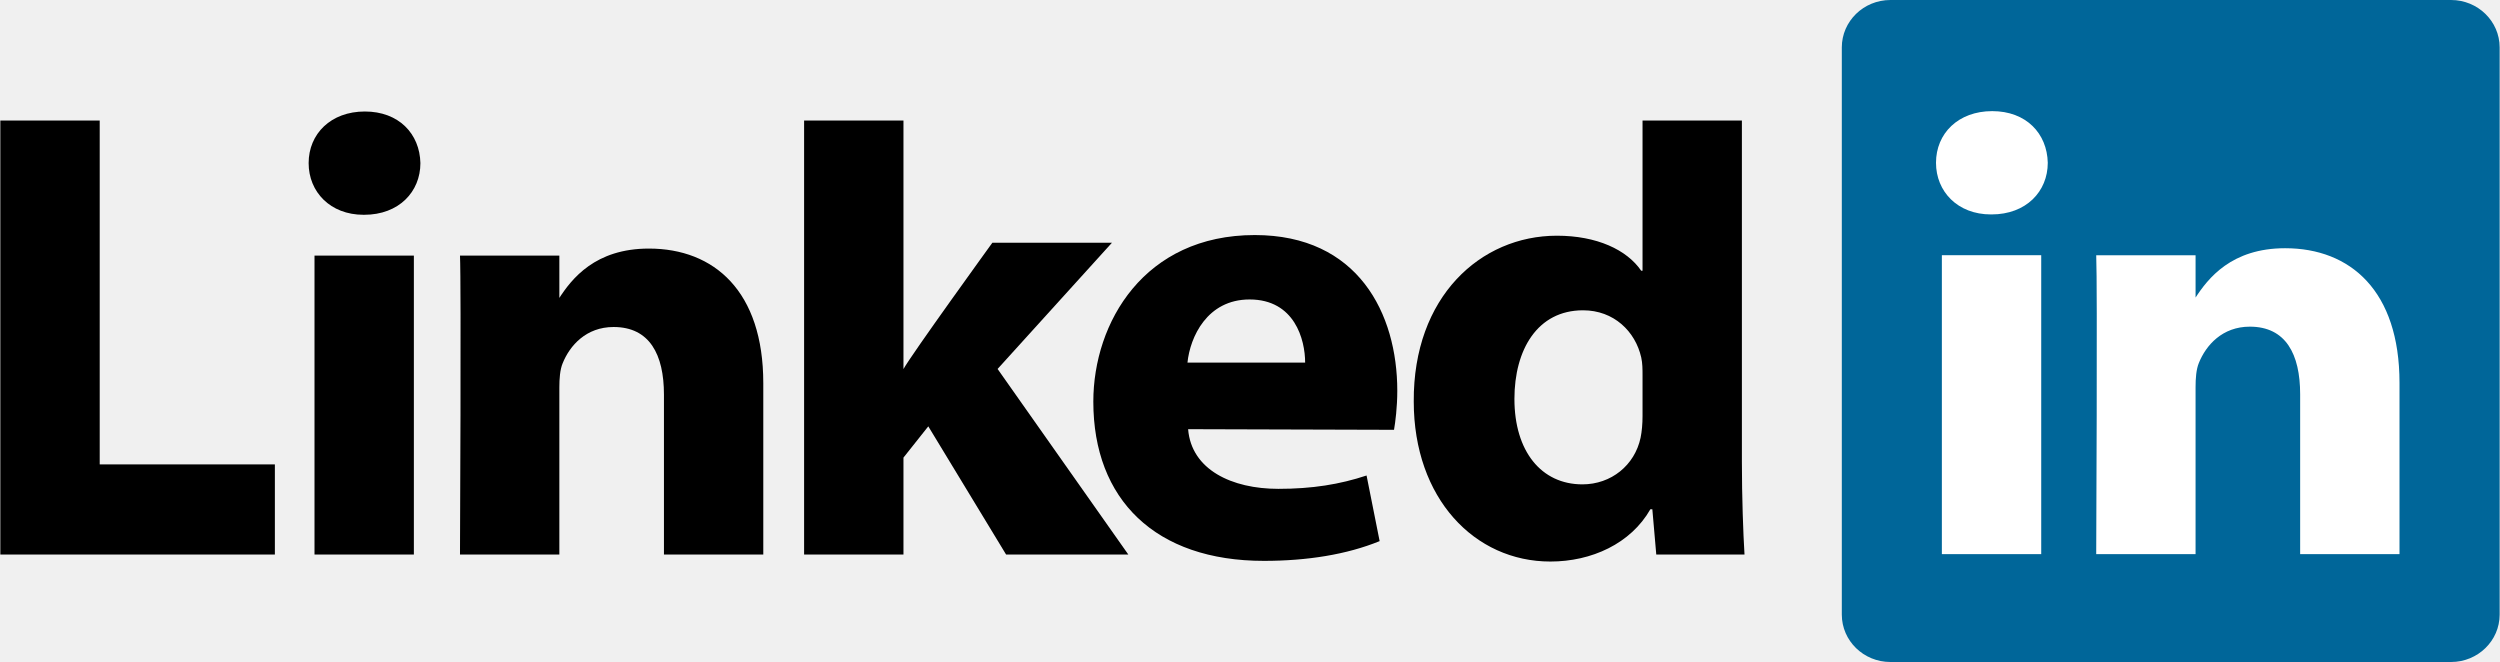
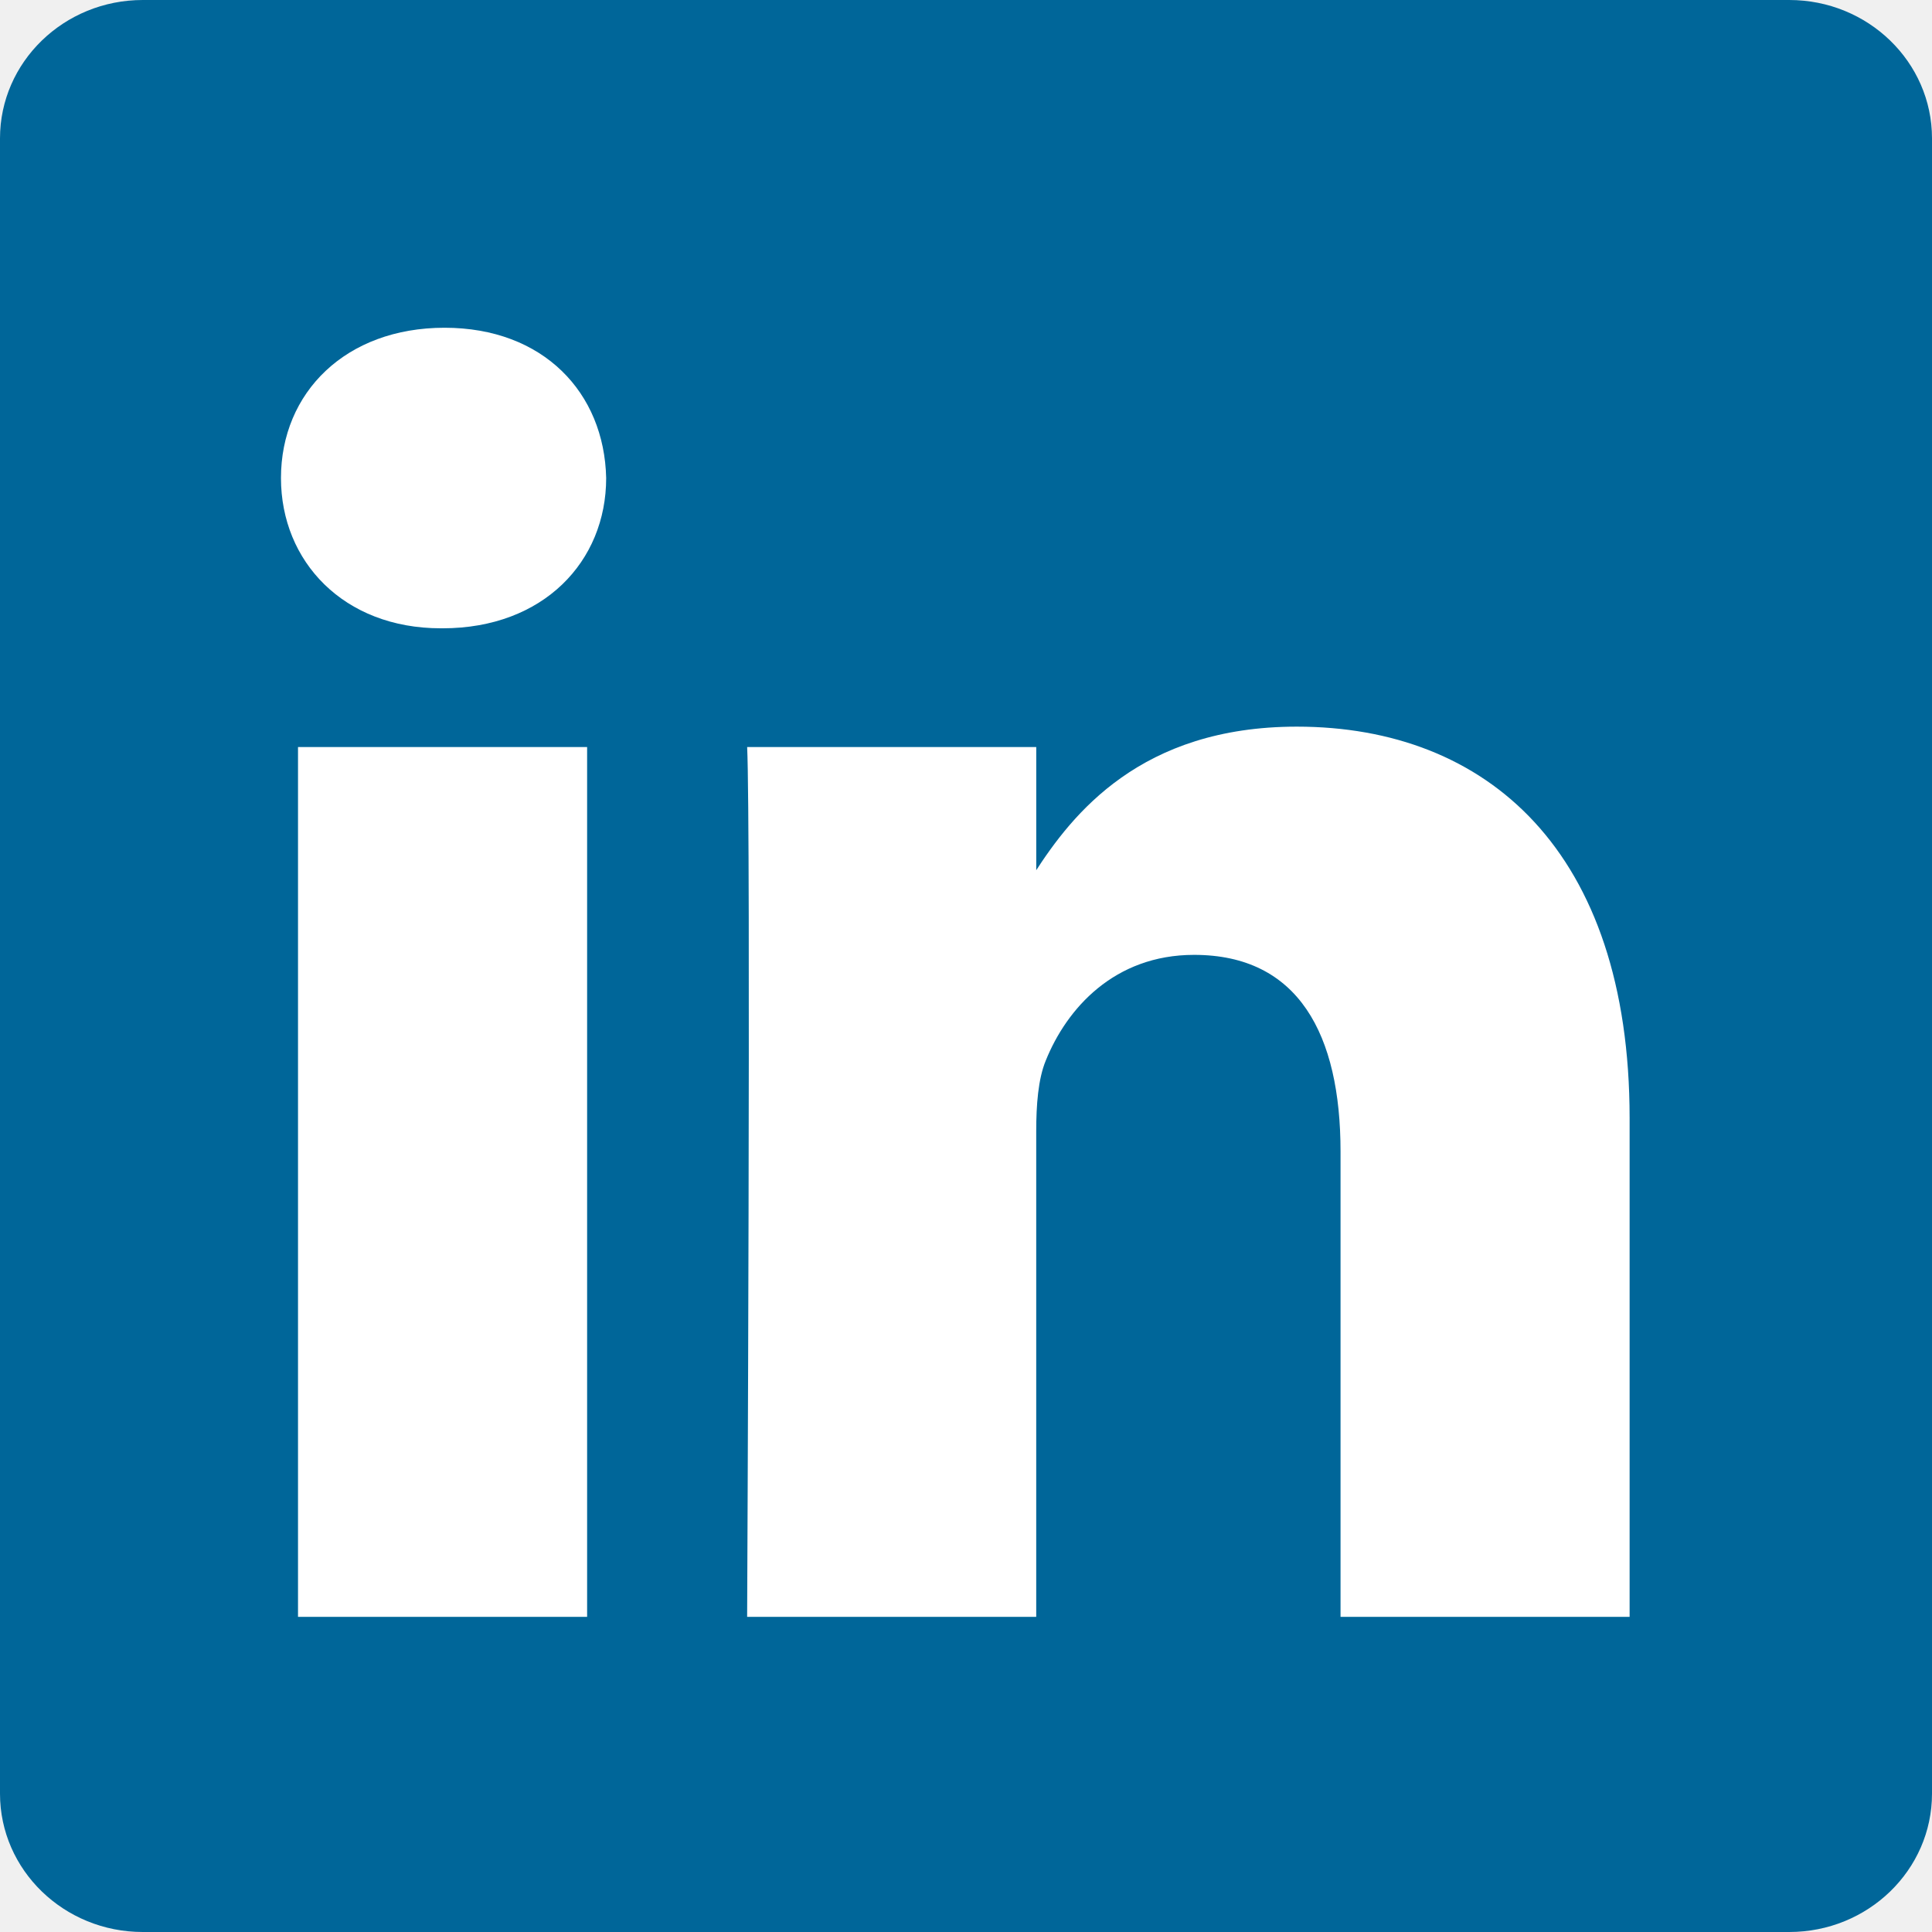
- <svg xmlns="http://www.w3.org/2000/svg" width="2500" height="662" viewBox="1.786 1.783 287.865 76.248">
-   <path d="M213.882 7.245c0-3.015 2.508-5.462 5.6-5.462h64.568c3.093 0 5.6 2.447 5.6 5.462V72.57c0 3.016-2.507 5.461-5.6 5.461h-64.568c-3.092 0-5.6-2.445-5.6-5.46V7.244z" fill="#069" />
-   <path d="M1.785 65.652h31.62V55.27H13.23V15.665H1.785v49.987zM49.414 65.652v-34.43H37.97v34.43h11.444zm-5.721-39.13c3.99 0 6.474-2.644 6.474-5.95-.074-3.378-2.484-5.947-6.398-5.947-3.915 0-6.475 2.57-6.475 5.947 0 3.306 2.484 5.95 6.324 5.95h.075zM54.727 65.652h11.444V46.424c0-1.029.074-2.058.377-2.791.826-2.056 2.709-4.186 5.871-4.186 4.142 0 5.799 3.158 5.799 7.784v18.42H89.66V45.91c0-10.576-5.646-15.497-13.176-15.497-6.173 0-8.884 3.451-10.39 5.802h.077v-4.993H54.727c.151 3.231 0 34.43 0 34.43zM105.805 15.665H94.361v49.987h11.444V54.489l2.86-3.601 8.96 14.764h14.078l-15.056-21.373 13.174-14.54h-13.776s-9.411 13.008-10.24 14.552V15.665z" />
-   <path d="M162.306 51.29c.151-.884.377-2.58.377-4.498 0-8.9-4.518-17.936-16.413-17.936-12.724 0-18.597 10.063-18.597 19.19 0 11.288 7.153 18.337 19.65 18.337 4.97 0 9.561-.732 13.327-2.275l-1.506-7.558c-3.088 1.024-6.25 1.537-10.164 1.537-5.345 0-10.012-2.195-10.389-6.871l23.715.072v.002zm-23.79-7.742c.301-2.938 2.26-7.273 7.153-7.273 5.194 0 6.4 4.628 6.4 7.273h-13.552zM190.93 15.665v17.304h-.151c-1.657-2.422-5.12-4.038-9.71-4.038-8.81 0-16.564 7.05-16.49 19.094 0 11.164 7.003 18.435 15.735 18.435 4.744 0 9.26-2.058 11.52-6.024h.225l.453 5.216h10.163c-.15-2.424-.302-6.61-.302-10.723V15.664h-11.444zm0 34.05c0 .88-.075 1.763-.227 2.495-.675 3.16-3.386 5.361-6.699 5.361-4.742 0-7.83-3.818-7.83-9.84 0-5.654 2.637-10.208 7.906-10.208 3.538 0 6.022 2.423 6.7 5.433.15.663.15 1.398.15 2.058v4.7z" />
-   <path d="M236.85 65.61V31.18h-11.444v34.43h11.445zm-5.72-39.13c3.99 0 6.474-2.644 6.474-5.948-.075-3.379-2.484-5.949-6.398-5.949-3.917 0-6.475 2.57-6.475 5.949 0 3.304 2.483 5.948 6.324 5.948h.074zM243.184 65.61h11.443V46.385c0-1.028.075-2.058.377-2.792.827-2.057 2.71-4.186 5.872-4.186 4.14 0 5.797 3.157 5.797 7.786V65.61h11.443V45.869c0-10.575-5.645-15.496-13.174-15.496-6.173 0-8.884 3.45-10.39 5.8h.076v-4.992h-11.443c.149 3.23-.001 34.43-.001 34.43z" fill="#fff" />
+ <svg xmlns="http://www.w3.org/2000/svg" fill="{{ .fill }}" width="{{ .width }}" height="{{ .height }}" viewBox="0 0 256 256">
+   <g fill="none">
+     <path d="M0 18.338C0 8.216 8.474 0 18.92 0h218.16C247.53 0 256 8.216 256 18.338v219.327C256 247.79 247.53 256 237.08 256H18.92C8.475 256 0 247.791 0 237.668V18.335z" fill="#069" />
+     <path d="M77.796 214.238V98.986H39.488v115.252H77.8zM58.65 83.253c13.356 0 21.671-8.85 21.671-19.91-.25-11.312-8.315-19.915-21.417-19.915-13.111 0-21.674 8.603-21.674 19.914 0 11.06 8.312 19.91 21.169 19.91h.248zM99 214.238h38.305v-64.355c0-3.44.25-6.889 1.262-9.346 2.768-6.885 9.071-14.012 19.656-14.012 13.858 0 19.405 10.568 19.405 26.063v61.65h38.304v-66.082c0-35.399-18.896-51.872-44.099-51.872-20.663 0-29.738 11.549-34.78 19.415h.255V98.99H99.002c.5 10.812-.003 115.252-.003 115.252z" fill="#fff" />
+   </g>
</svg>
